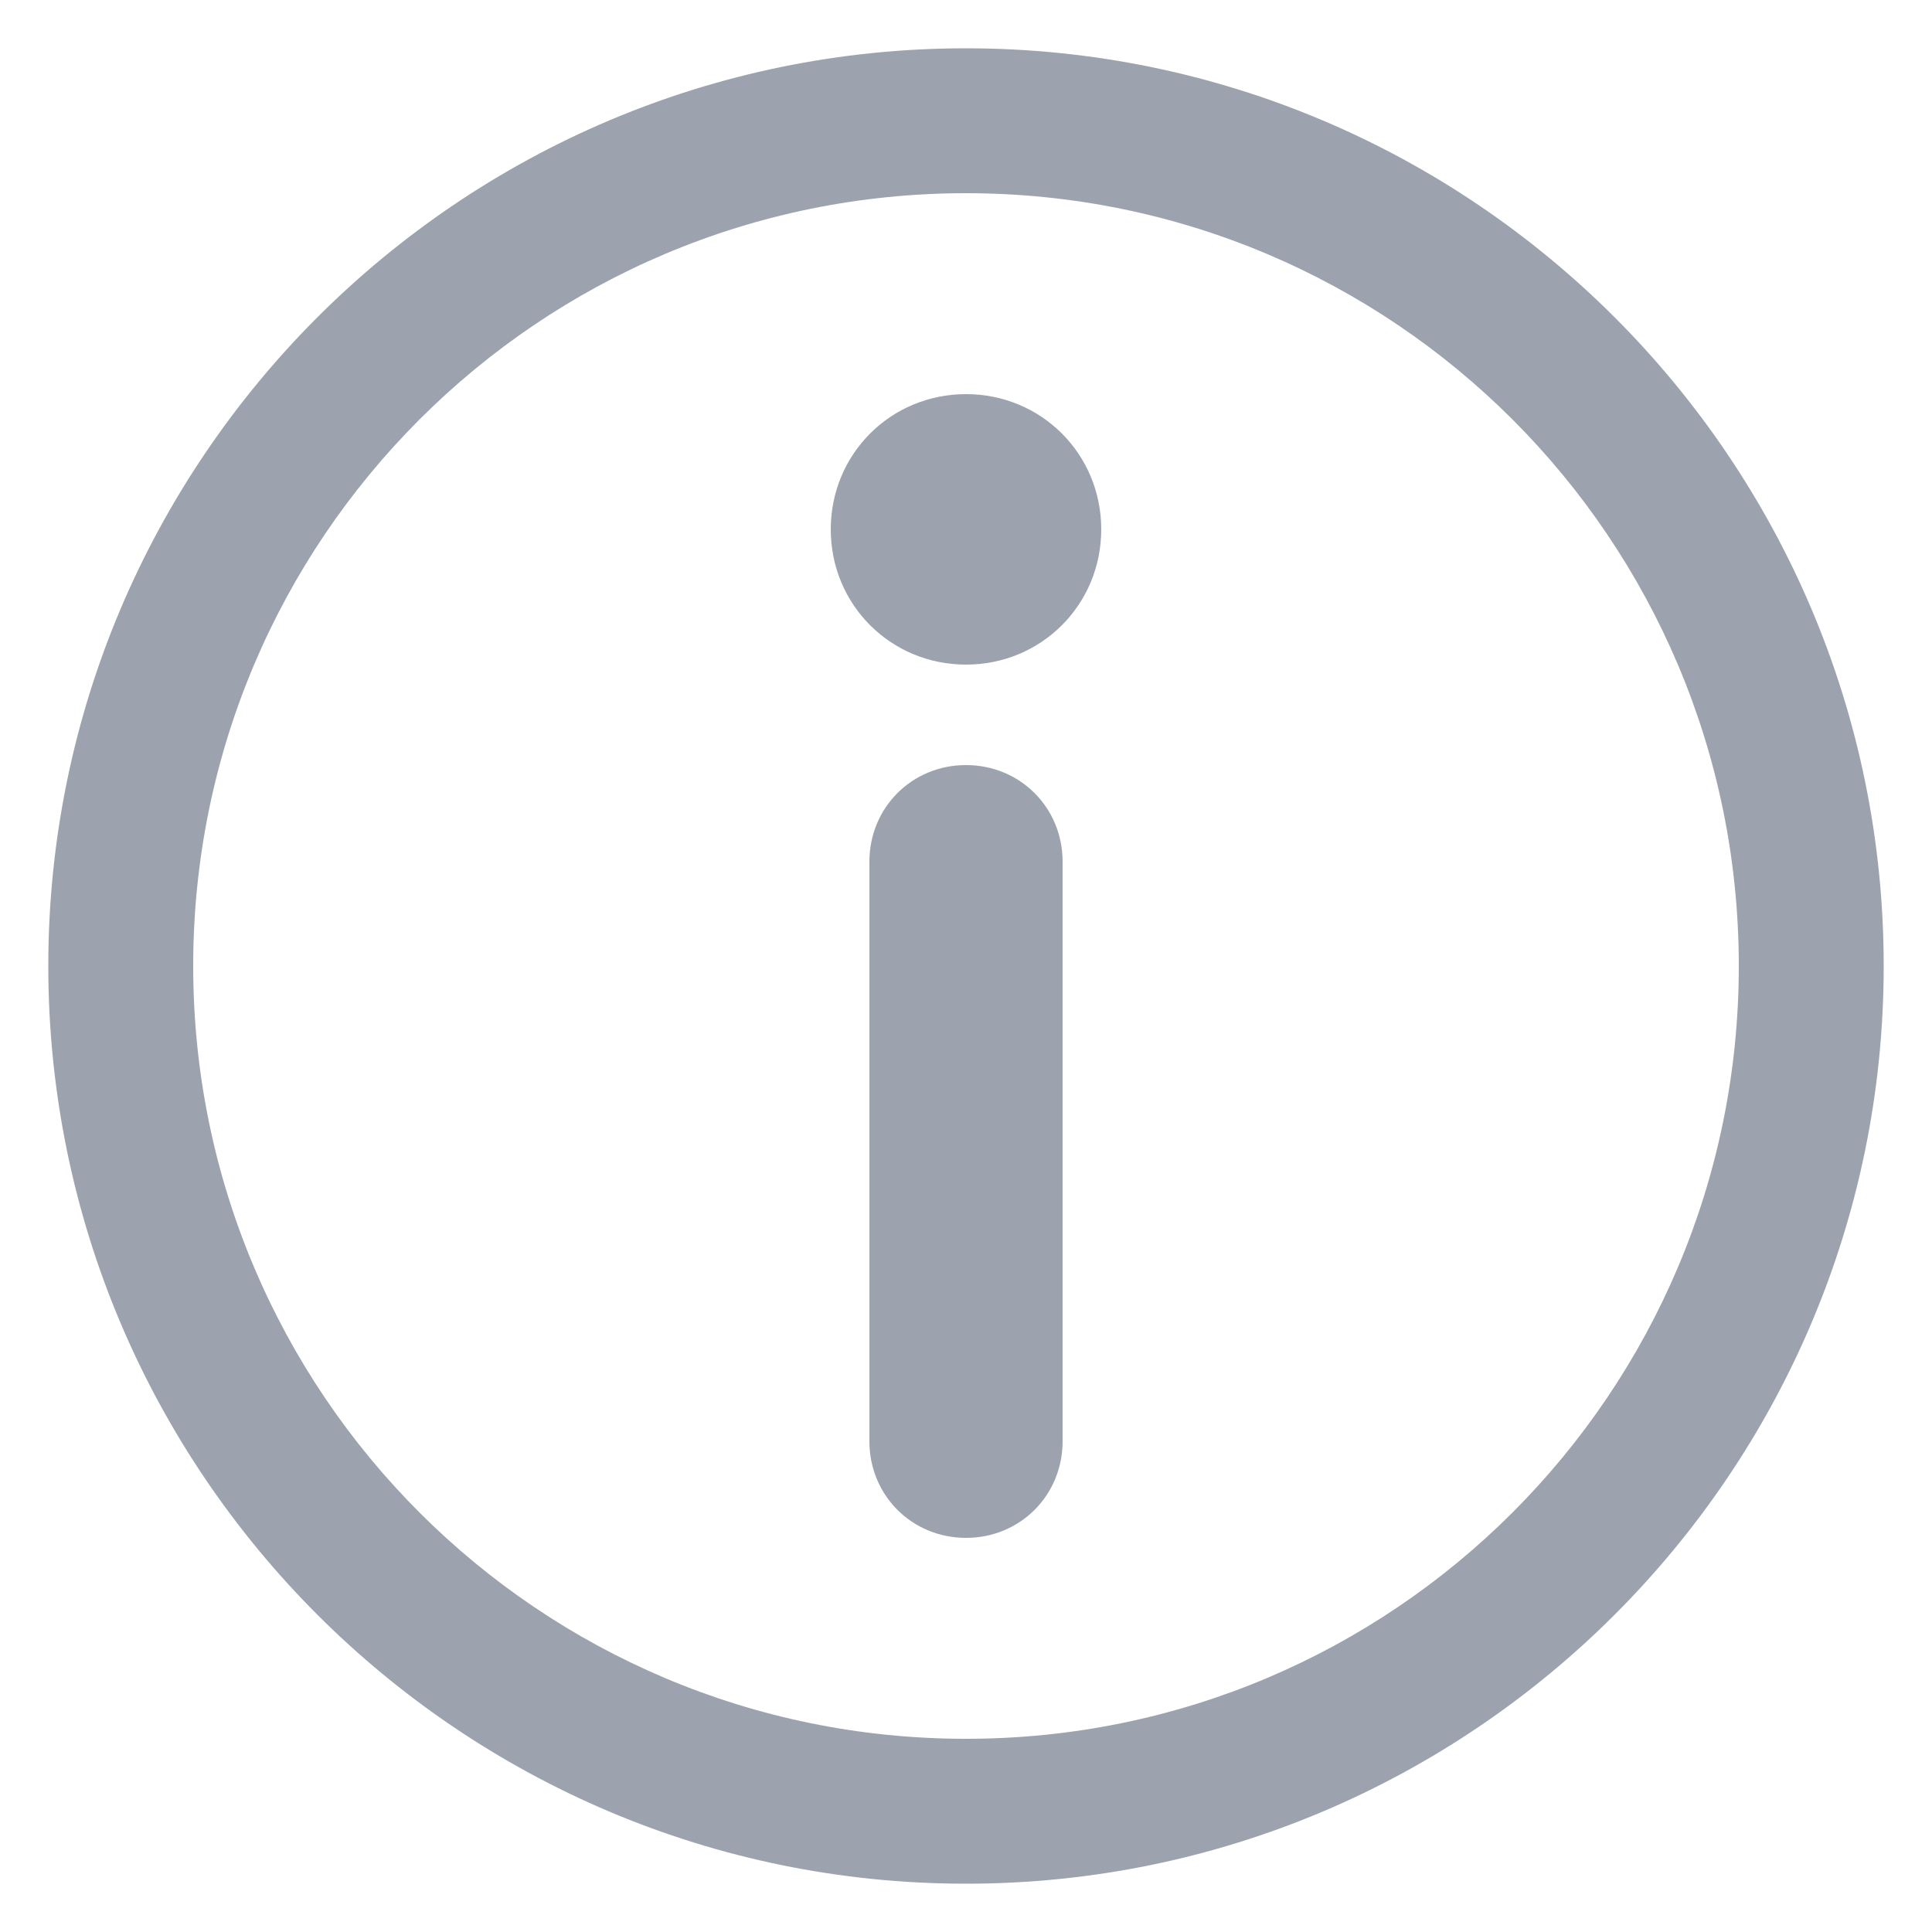
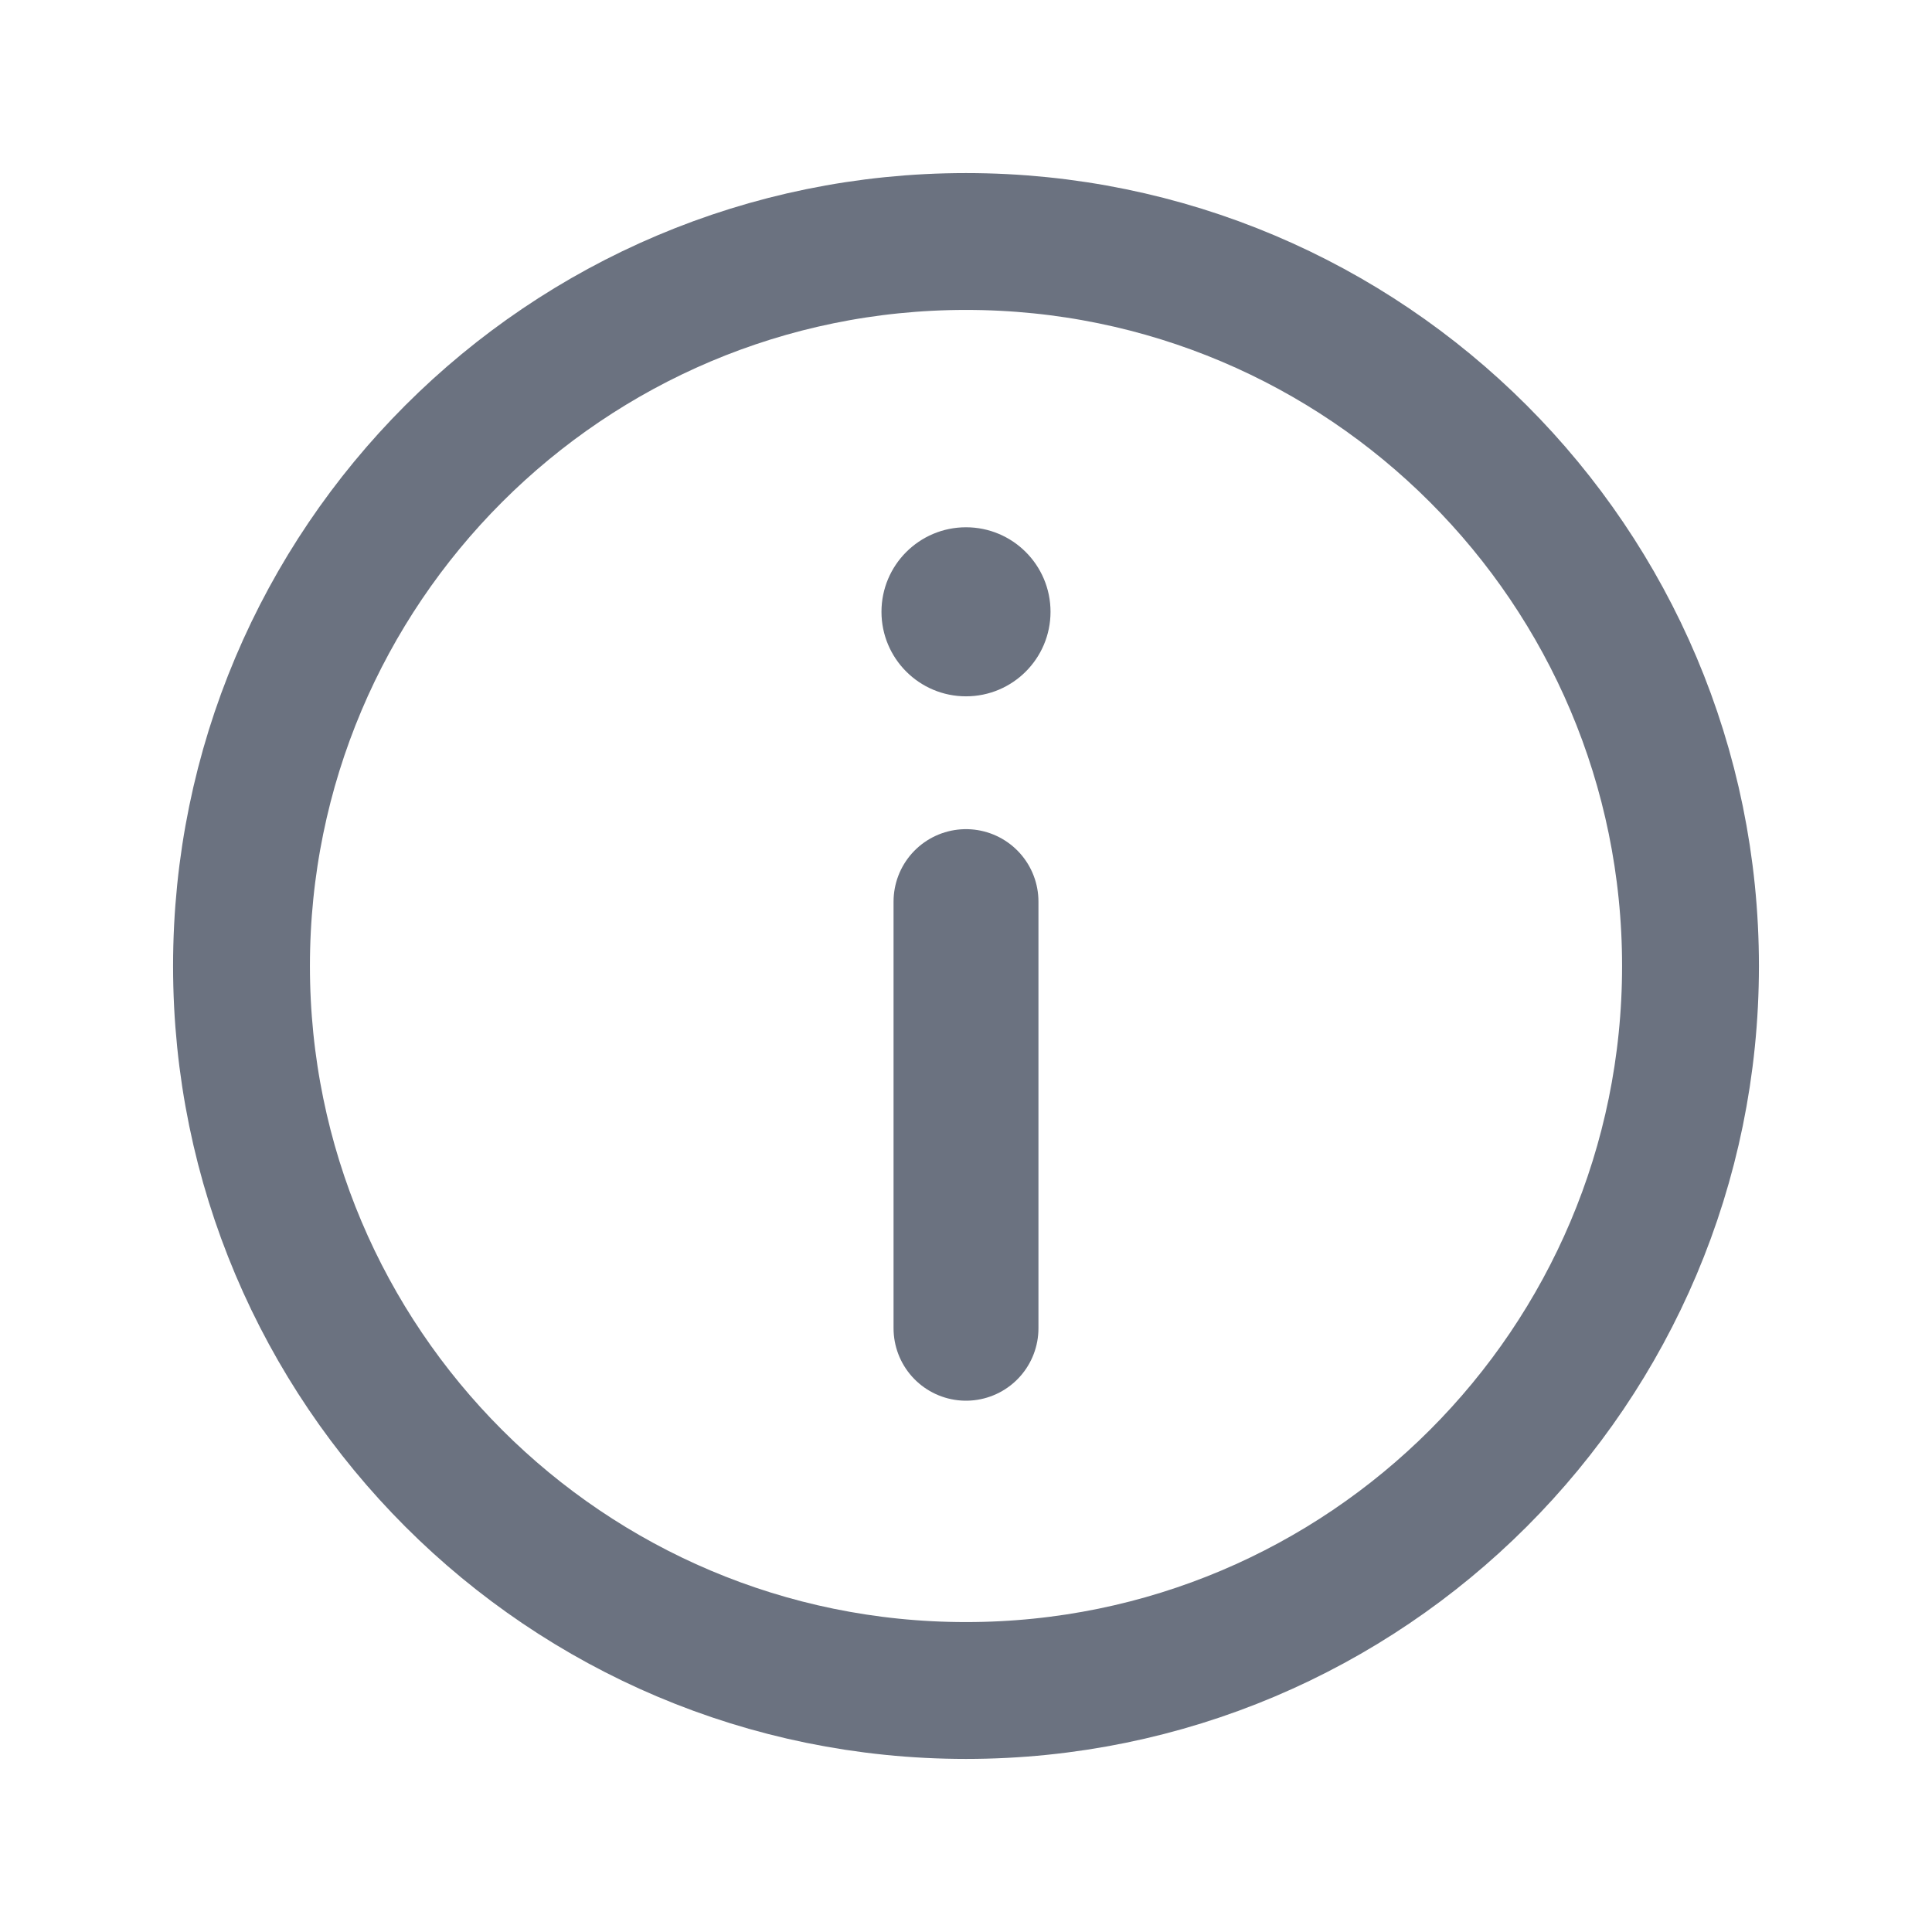
- <svg xmlns="http://www.w3.org/2000/svg" viewBox="0 0 100 100">
-   <path fill="#9ca3af" d="M97.5,50c0,26.2-21.3,47.5-47.5,47.5S2.5,76.2,2.5,50S23.8,2.5,50,2.5S97.5,23.8,97.5,50z M50,10c-22.1,0-40,17.9-40,40  s17.9,40,40,40s40-17.9,40-40S72.1,10,50,10z M55,74.6v-30c0-2.8-2.2-5-5-5h0c-2.8,0-5,2.2-5,5v30c0,2.8,2.2,5,5,5h0  C52.8,79.6,55,77.4,55,74.6z M50,20.4c-3.9,0-7,3.1-7,7s3.1,7,7,7s7-3.1,7-7S53.9,20.4,50,20.4z" />
+ <svg xmlns="http://www.w3.org/2000/svg" viewBox="0 0 24 24" fill="none" width="24" height="24">
+   <circle cx="12" cy="12" r="9" stroke="#6b7280" stroke-width="1.7" />
+   <path d="M12 11.2v5.3" stroke="#6b7280" stroke-width="1.8" stroke-linecap="round" />
+   <circle cx="12" cy="7.6" r="1.05" fill="#6b7280" />
</svg>
